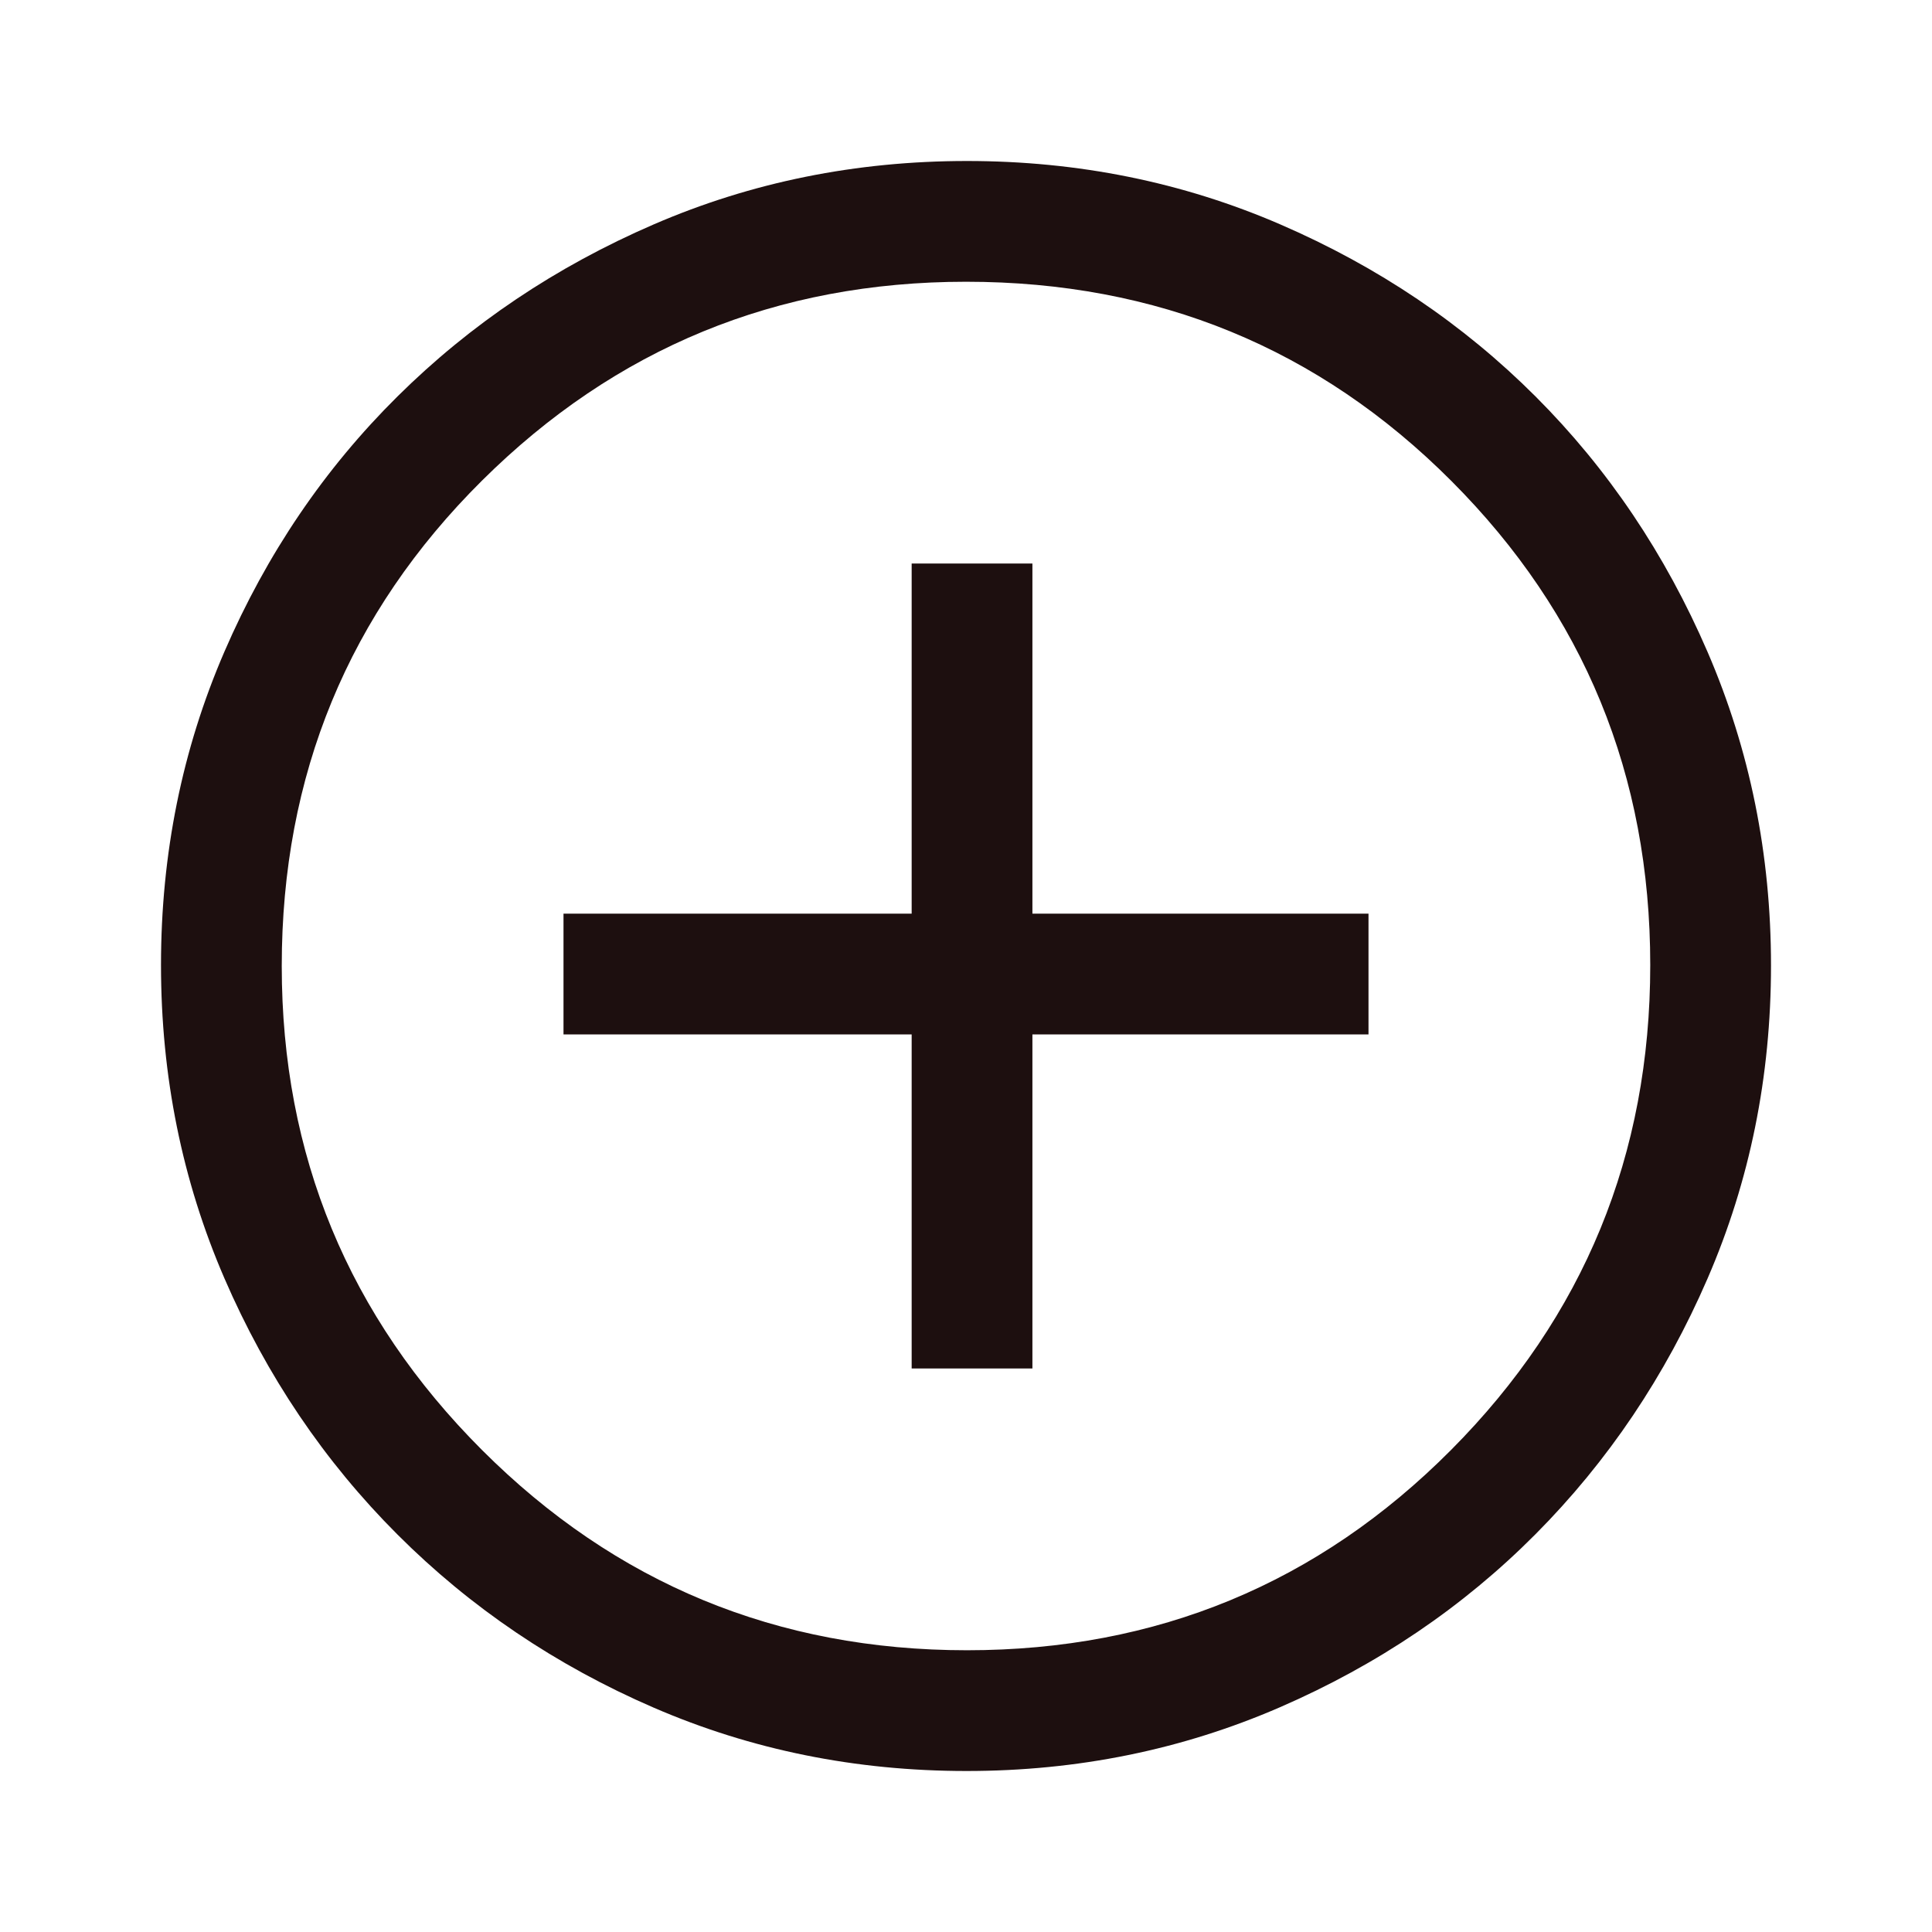
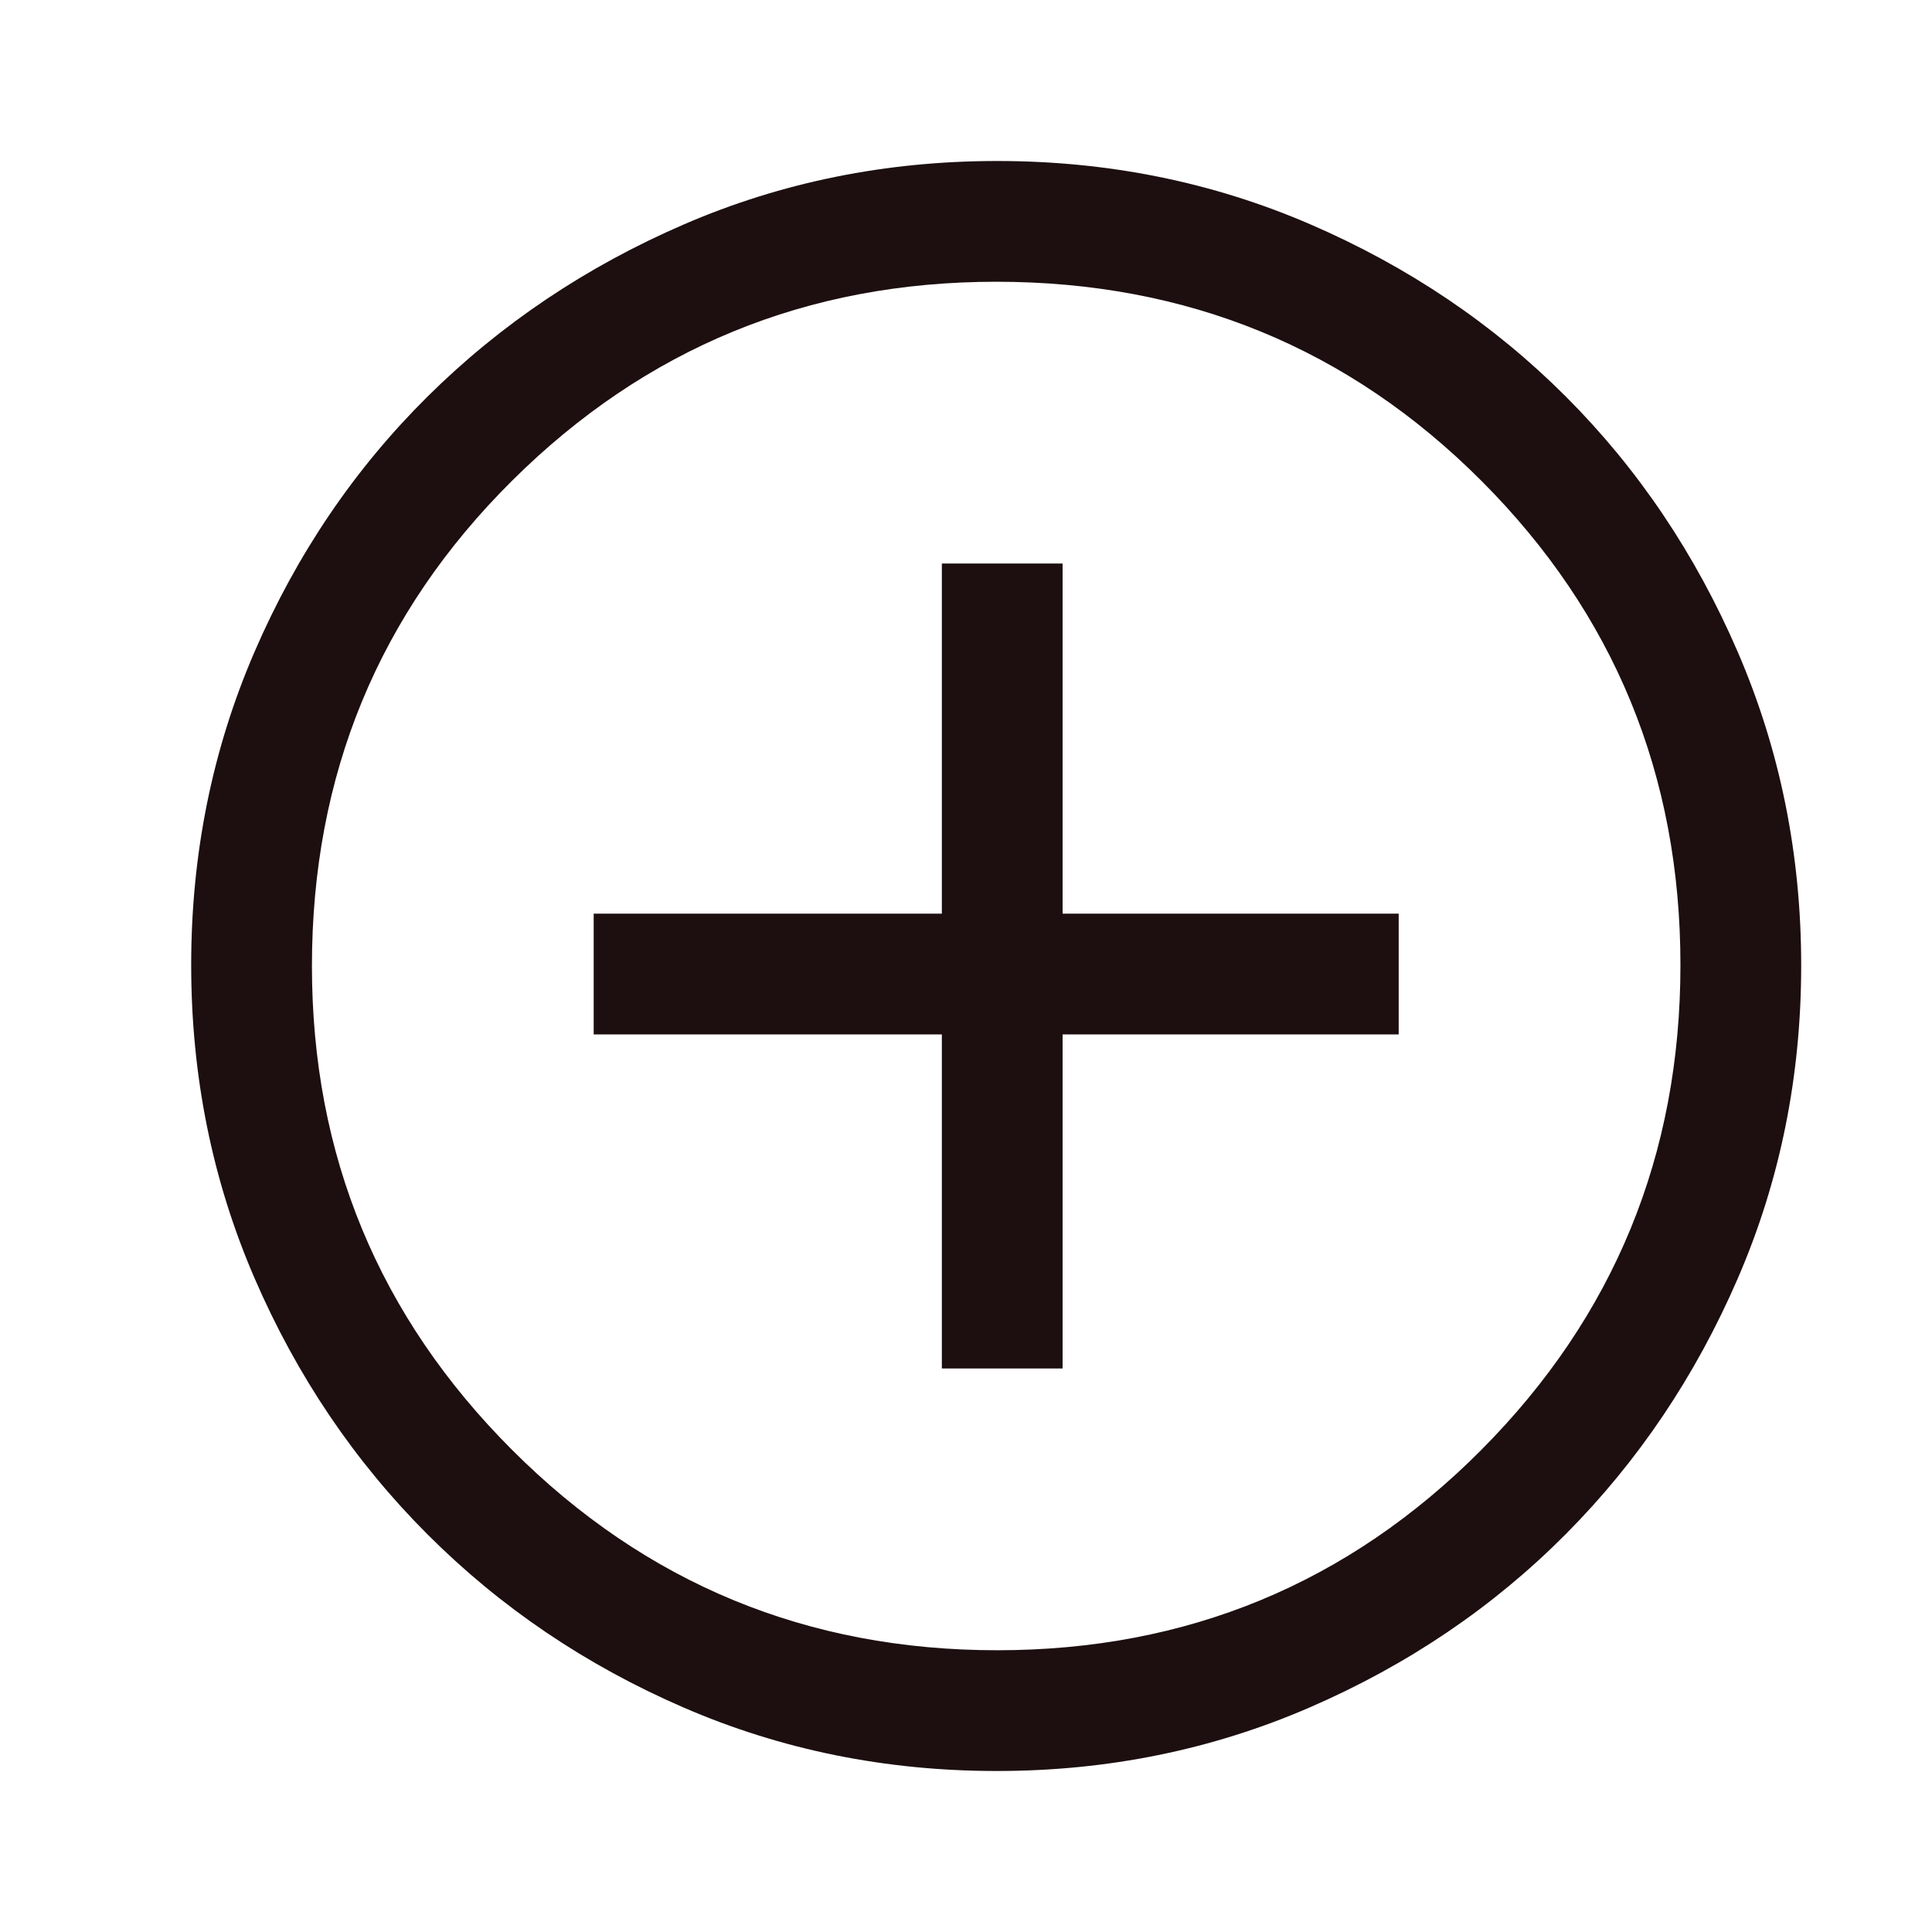
- <svg xmlns="http://www.w3.org/2000/svg" height="20px" viewBox="0 -960 960 960" width="20px" fill="#1d0f0f">
+ <svg xmlns="http://www.w3.org/2000/svg" height="20px" viewBox="0 -960 930 960" width="20px" fill="#1d0f0f">
  <path d="M453-280h60v-166h167v-60H513v-174h-60v174H280v60h173v166Zm27.27 200q-82.74 0-155.5-31.5Q252-143 197.5-197.5t-86-127.34Q80-397.68 80-480.5t31.5-155.66Q143-709 197.5-763t127.34-85.5Q397.68-880 480.5-880t155.66 31.5Q709-817 763-763t85.5 127Q880-563 880-480.27q0 82.74-31.5 155.5Q817-252 763-197.68q-54 54.31-127 86Q563-80 480.27-80Zm.23-60Q622-140 721-239.5t99-241Q820-622 721.19-721T480-820q-141 0-240.5 98.81T140-480q0 141 99.5 240.5t241 99.5Zm-.5-340Z" />
</svg>
